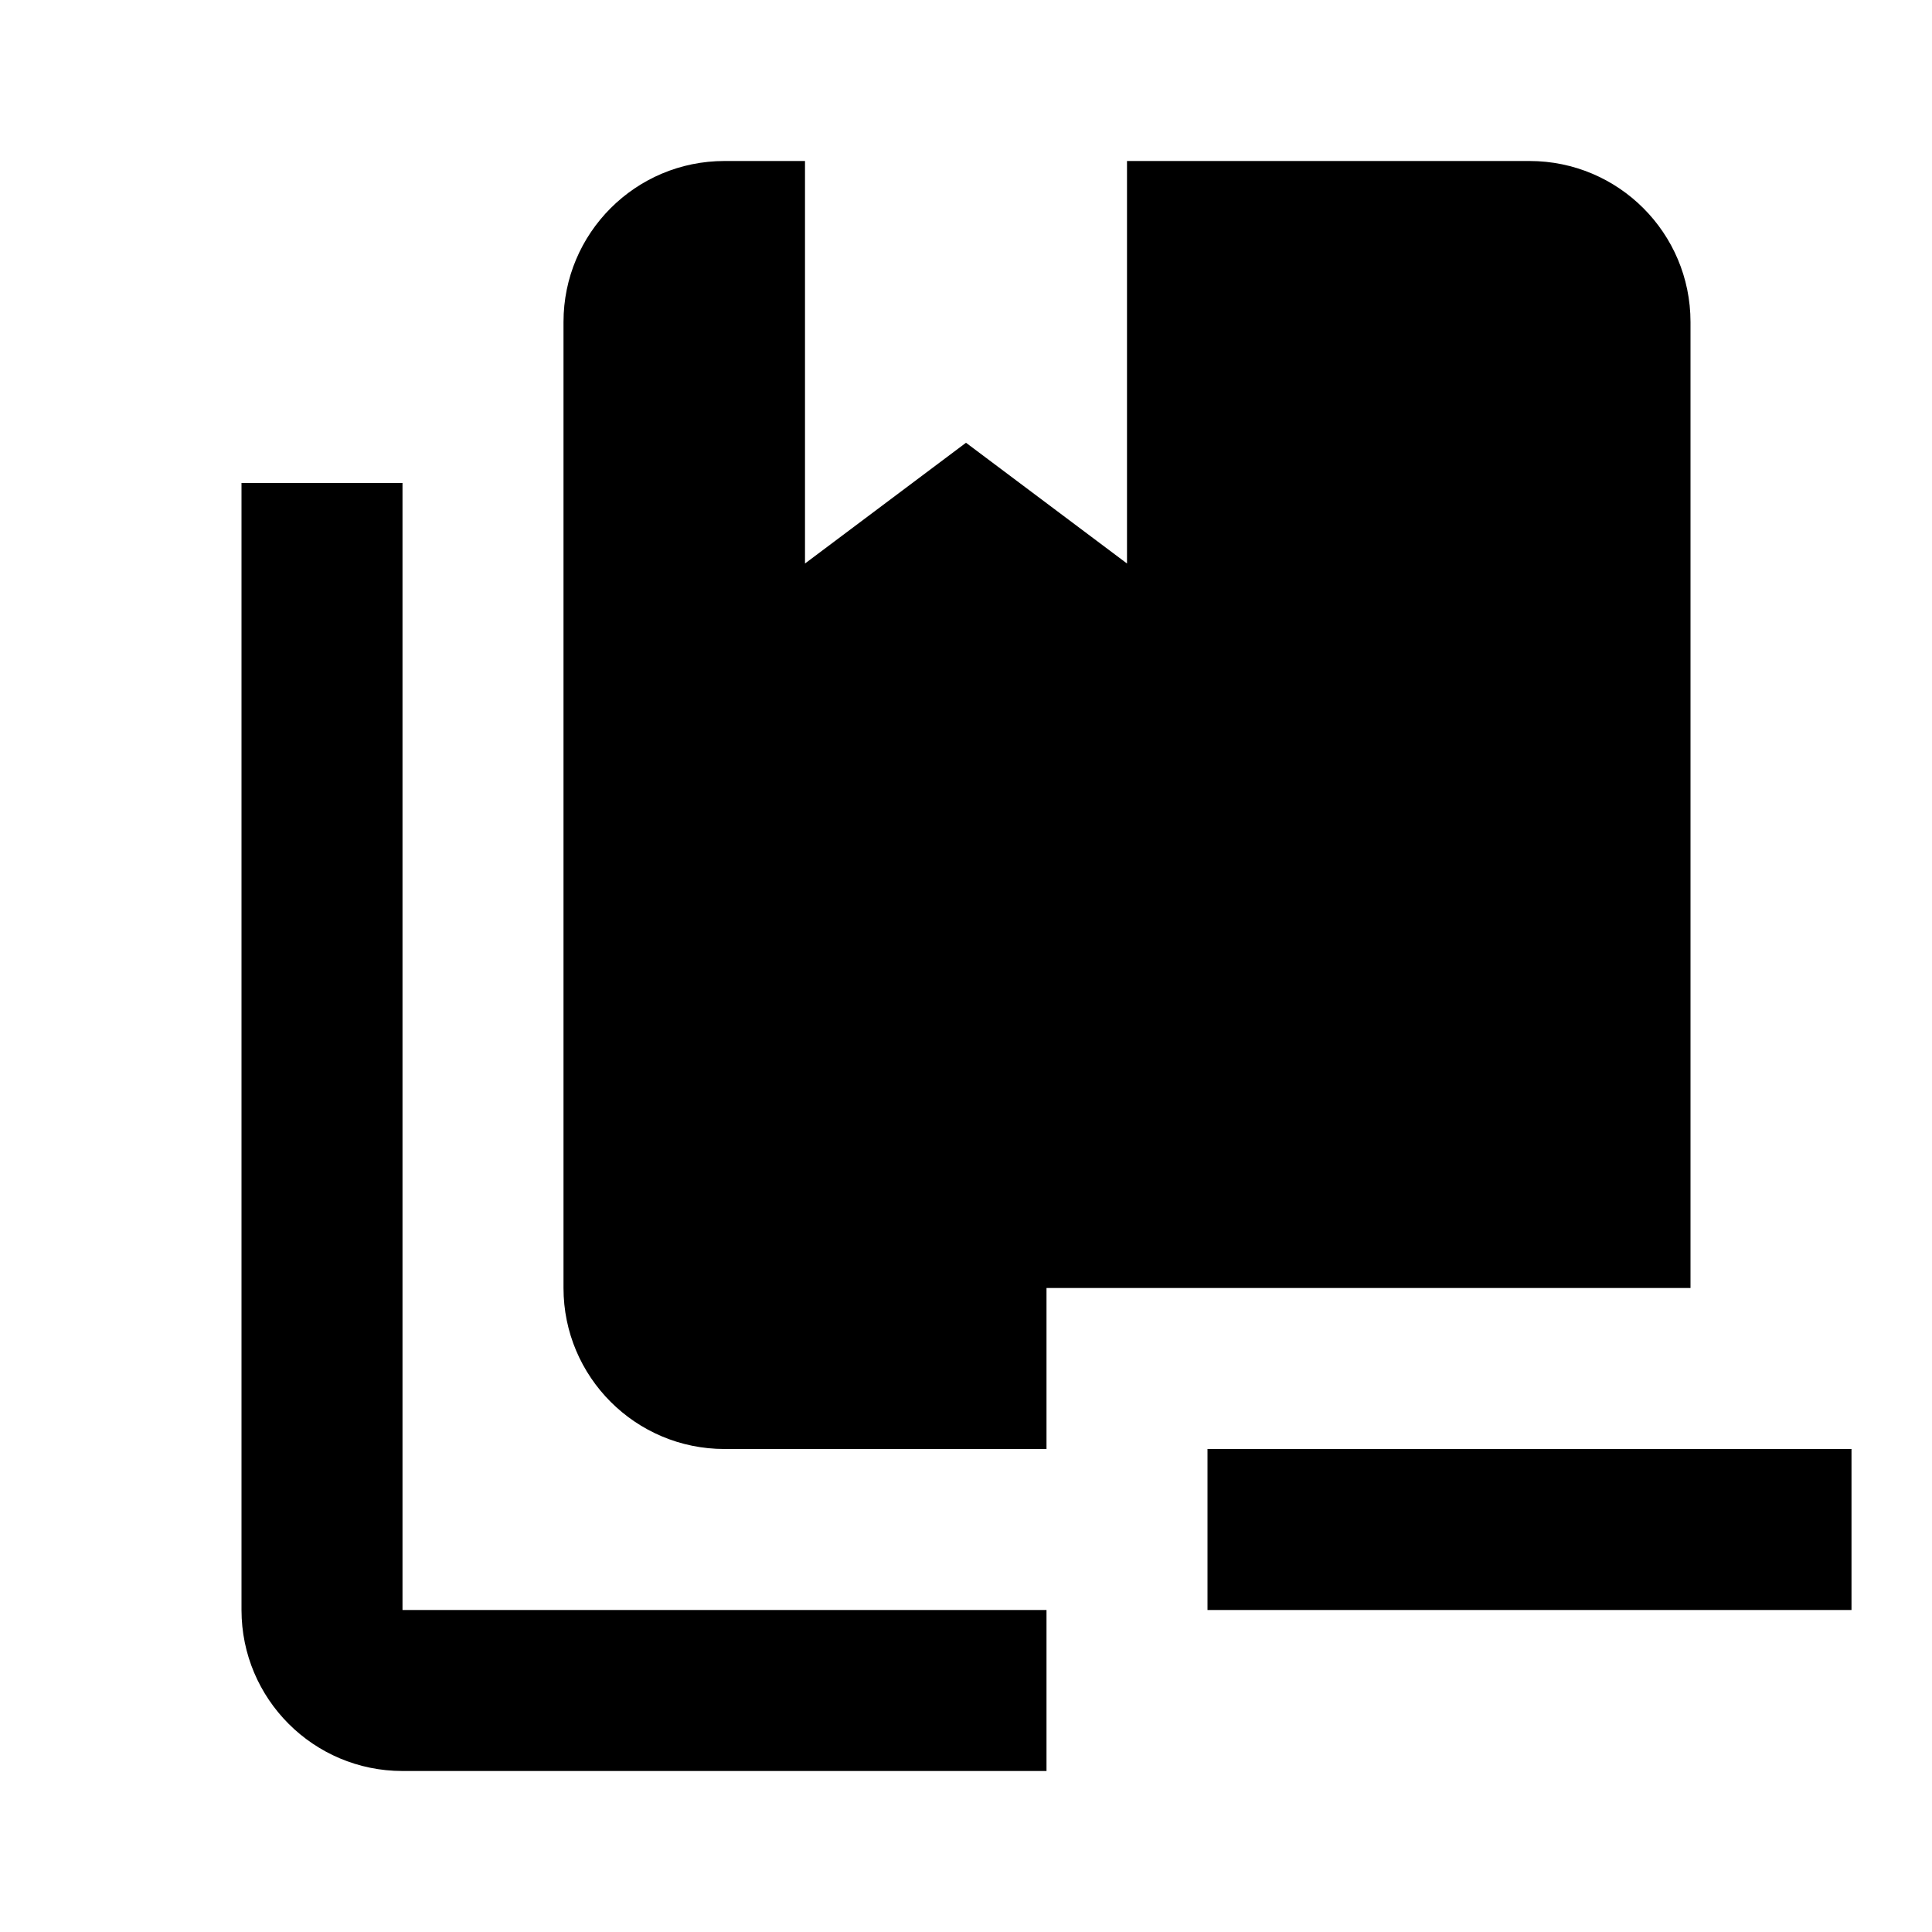
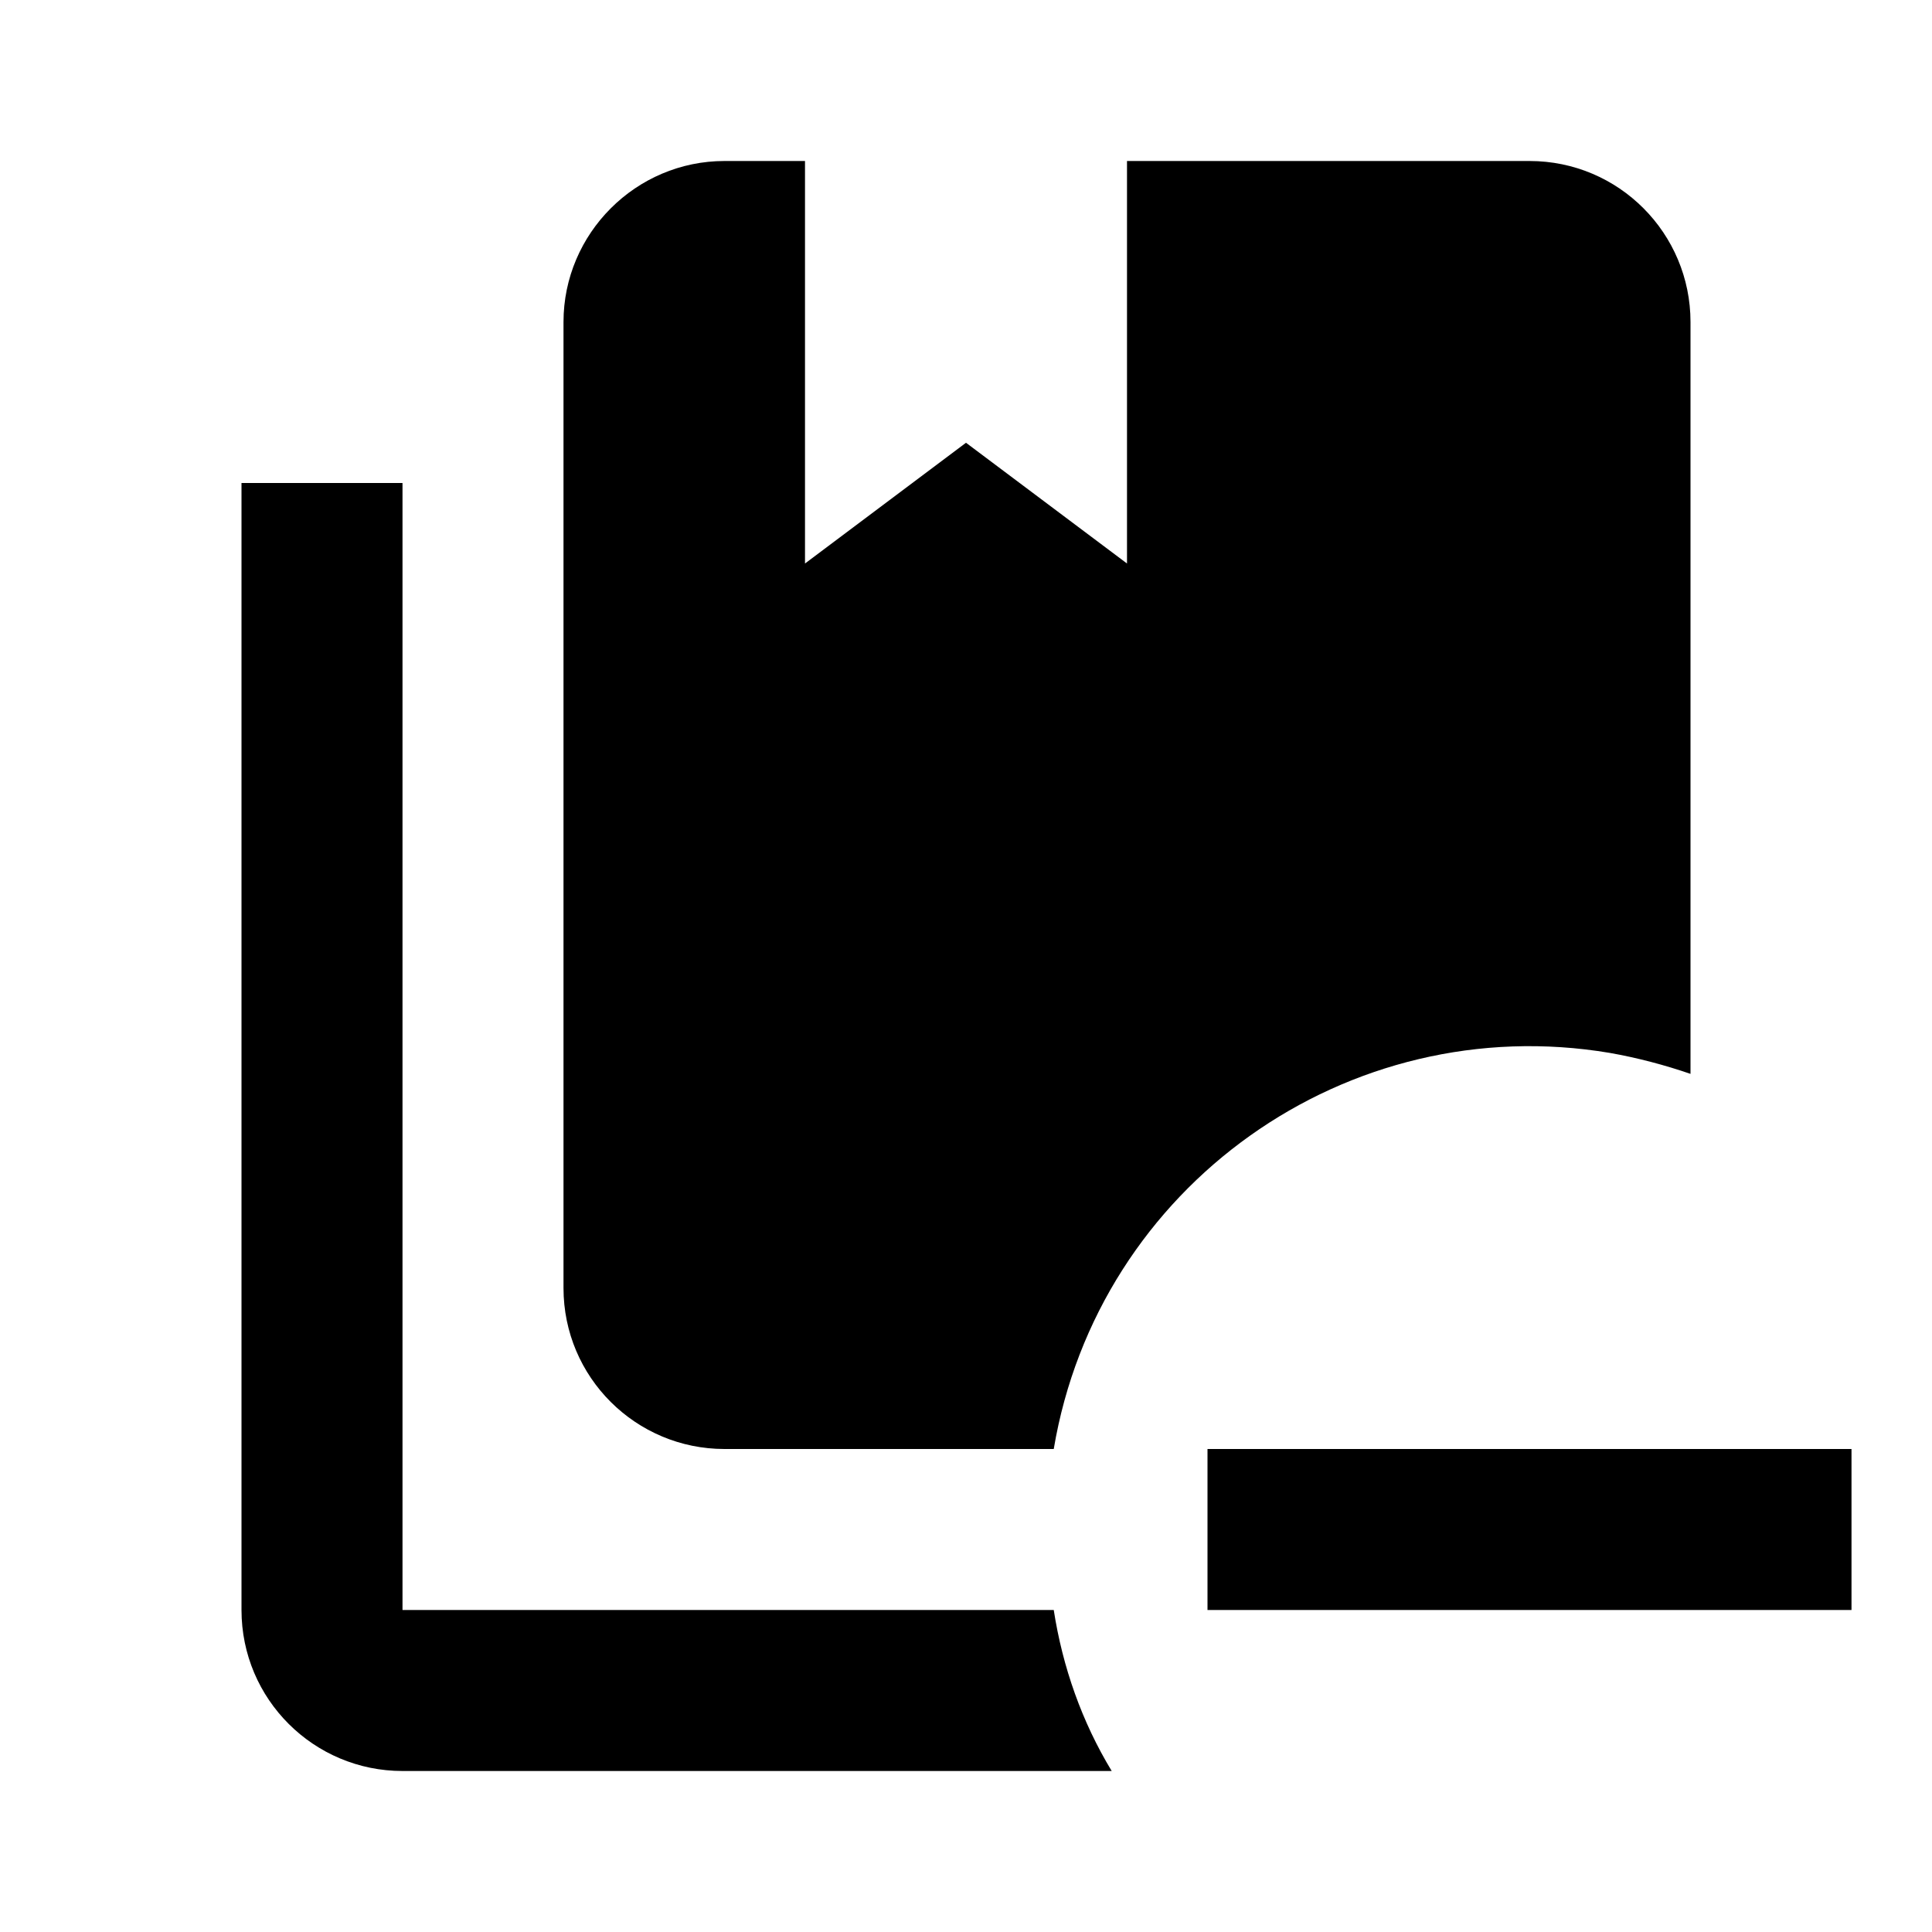
<svg xmlns="http://www.w3.org/2000/svg" version="1.1" id="mdi-book-minus-multiple" width="24" height="24" viewBox="0 0 24 24">
-   <path d="M5 20V6H3V20A2 2 0 0 0 5 22H13V20M19 2H14V7L12 5.5L10 7V2H9A2 2 0 0 0 7 4V16A2 2 0 0 0 9 18H13V16H21V4A2 2 0 0 0 19 2M23 20H15V18H23Z" />
+   <path d="M13.09 20H5V6H3V20C3 21.11 3.9 22 5 22H13.81C13.44 21.39 13.2 20.71 13.09 20M19 2H14V7L12 5.5L10 7V2H9C7.9 2 7 2.9 7 4V16C7 17.11 7.9 18 9 18H13.09C13.64 14.73 16.74 12.53 20 13.08C20.34 13.14 20.68 13.23 21 13.34V4C21 2.9 20.11 2 19 2M23 18V20H15V18H23Z" />
</svg>
